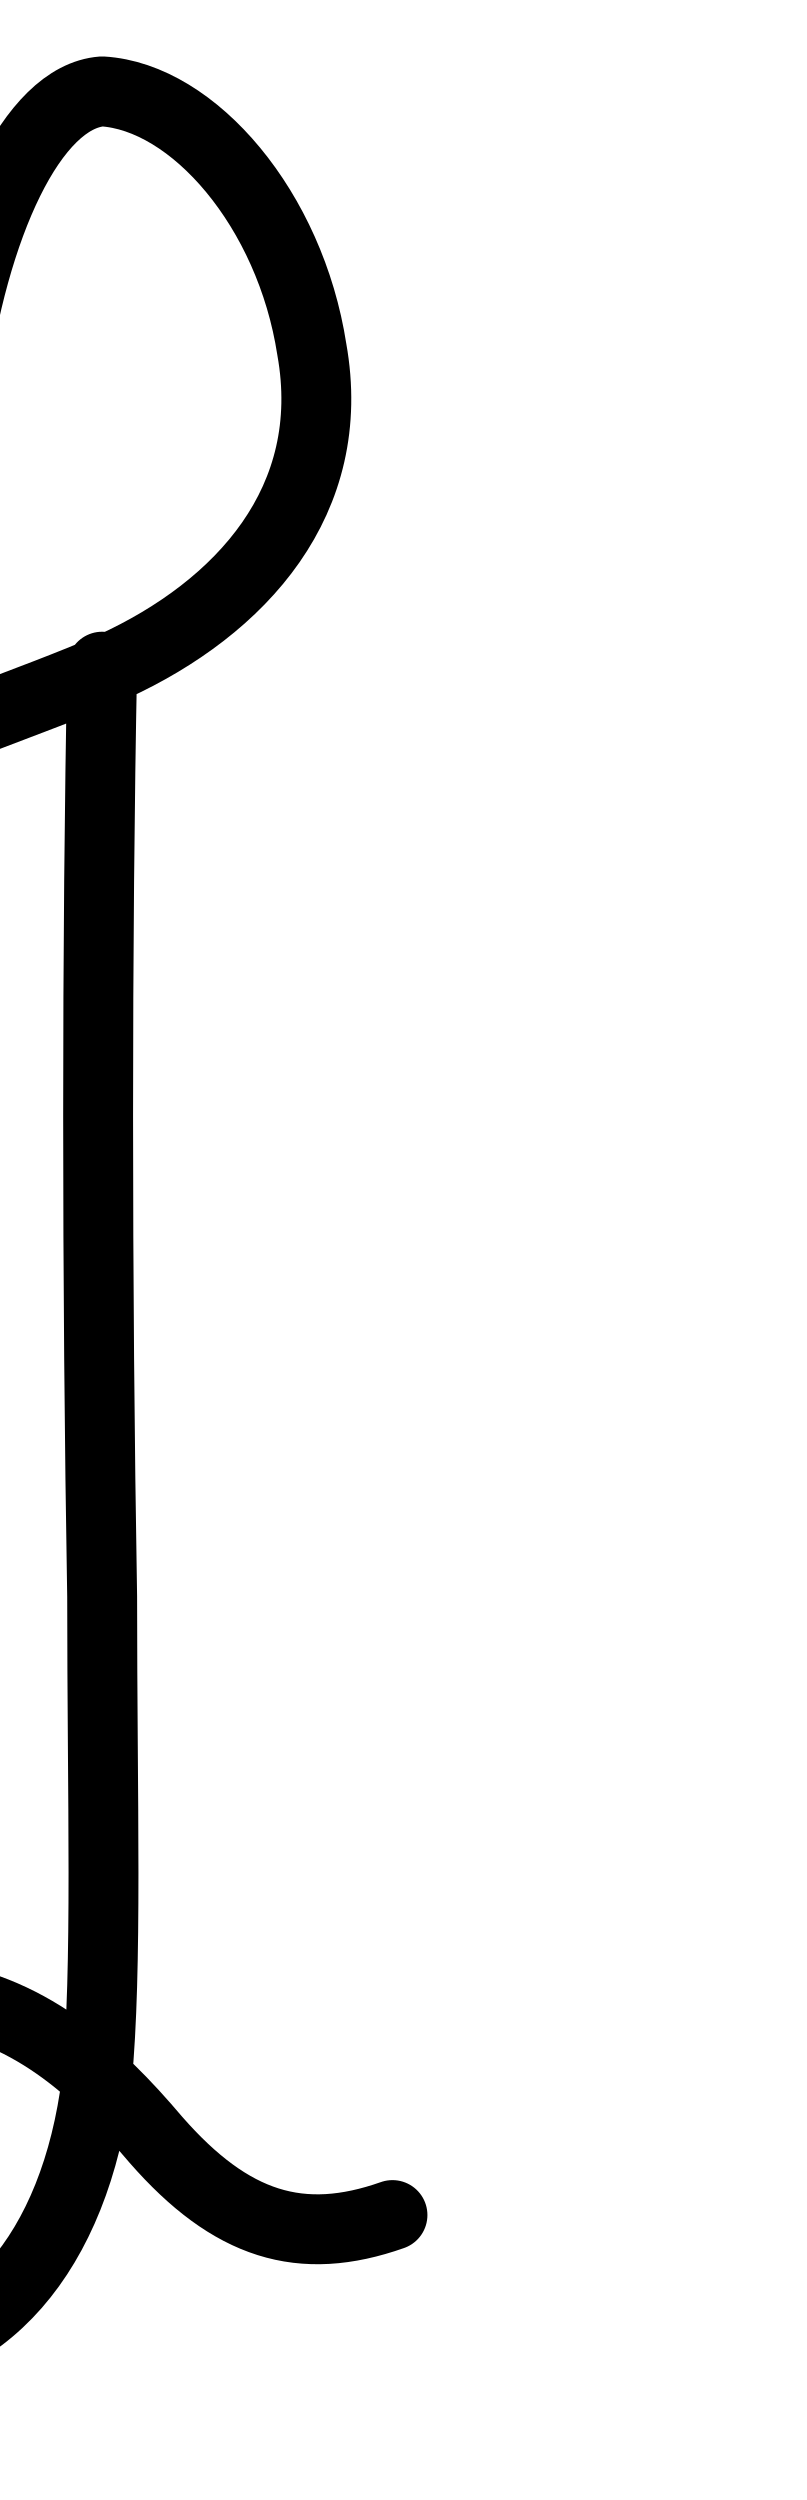
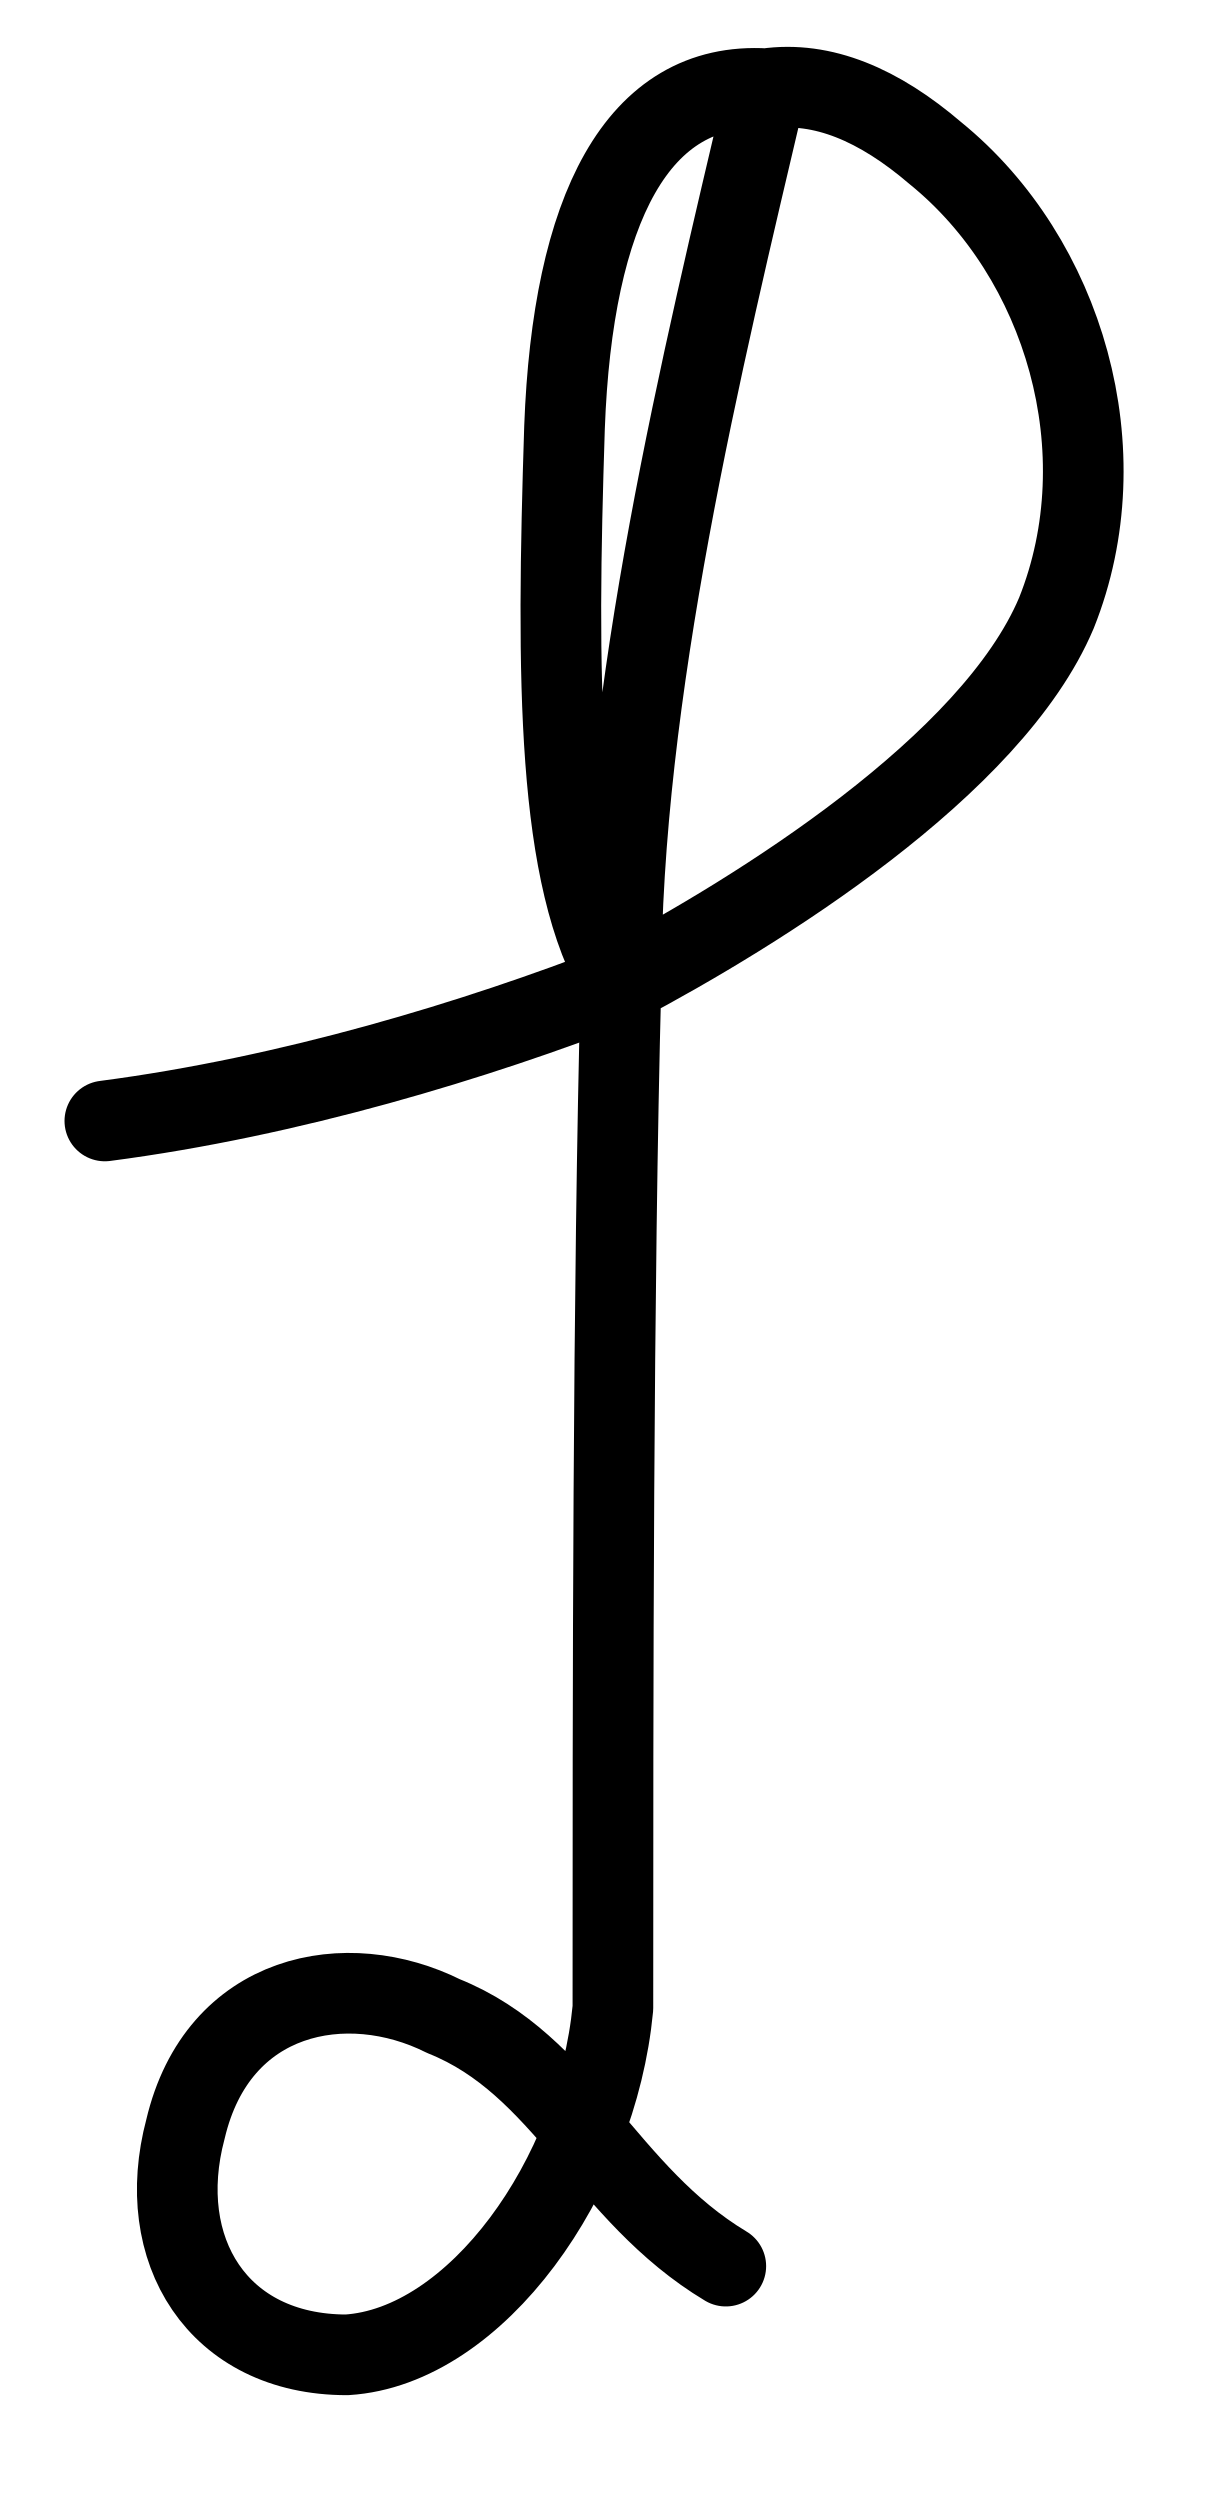
- <svg xmlns="http://www.w3.org/2000/svg" viewBox="70 0 150 465" fill="none" color="currentColor" role="img" aria-label="Lake L monogram">
-   <path d="M62 153 C54 137 56 106 61 72 C65 42 76 18 89 17 C106 18 124 39 128 65 C133 93 115 113 91 124 C75 131 58 136 35 147 M89 124 C88 174 88 239 89 297 C89 335 90 366 88 387 C84 419 67 439 42 439 C18 438 7 420 12 399 C17 378 35 367 56 371 C75 373 88 385 99 398 C113 414 126 418 143 412" stroke="currentColor" stroke-width="13" stroke-linecap="round" stroke-linejoin="round" />
+ <svg xmlns="http://www.w3.org/2000/svg" viewBox="145 270 150 310" fill="none" color="currentColor" role="img" aria-label="Lake L monogram">
+   <path d="M240 281 C224 280 216 296 215 323 C214 354 214 379 222 392 C239 383 268 365 276 346 C284 326 277 302 261 289 C254 283 247 280 240 281 C232 315 222 356 222 392 C221 430 221 480 221 519 C219 540 204 561 188 562 C172 562 164 549 168 534 C172 517 188 514 200 520 C215 526 220 542 235 551" stroke="currentColor" stroke-width="10" stroke-linecap="round" stroke-linejoin="round" />
+   <path d="M222 392 C204 399 181 406 158 409" stroke="currentColor" stroke-width="10" stroke-linecap="round" />
</svg>
